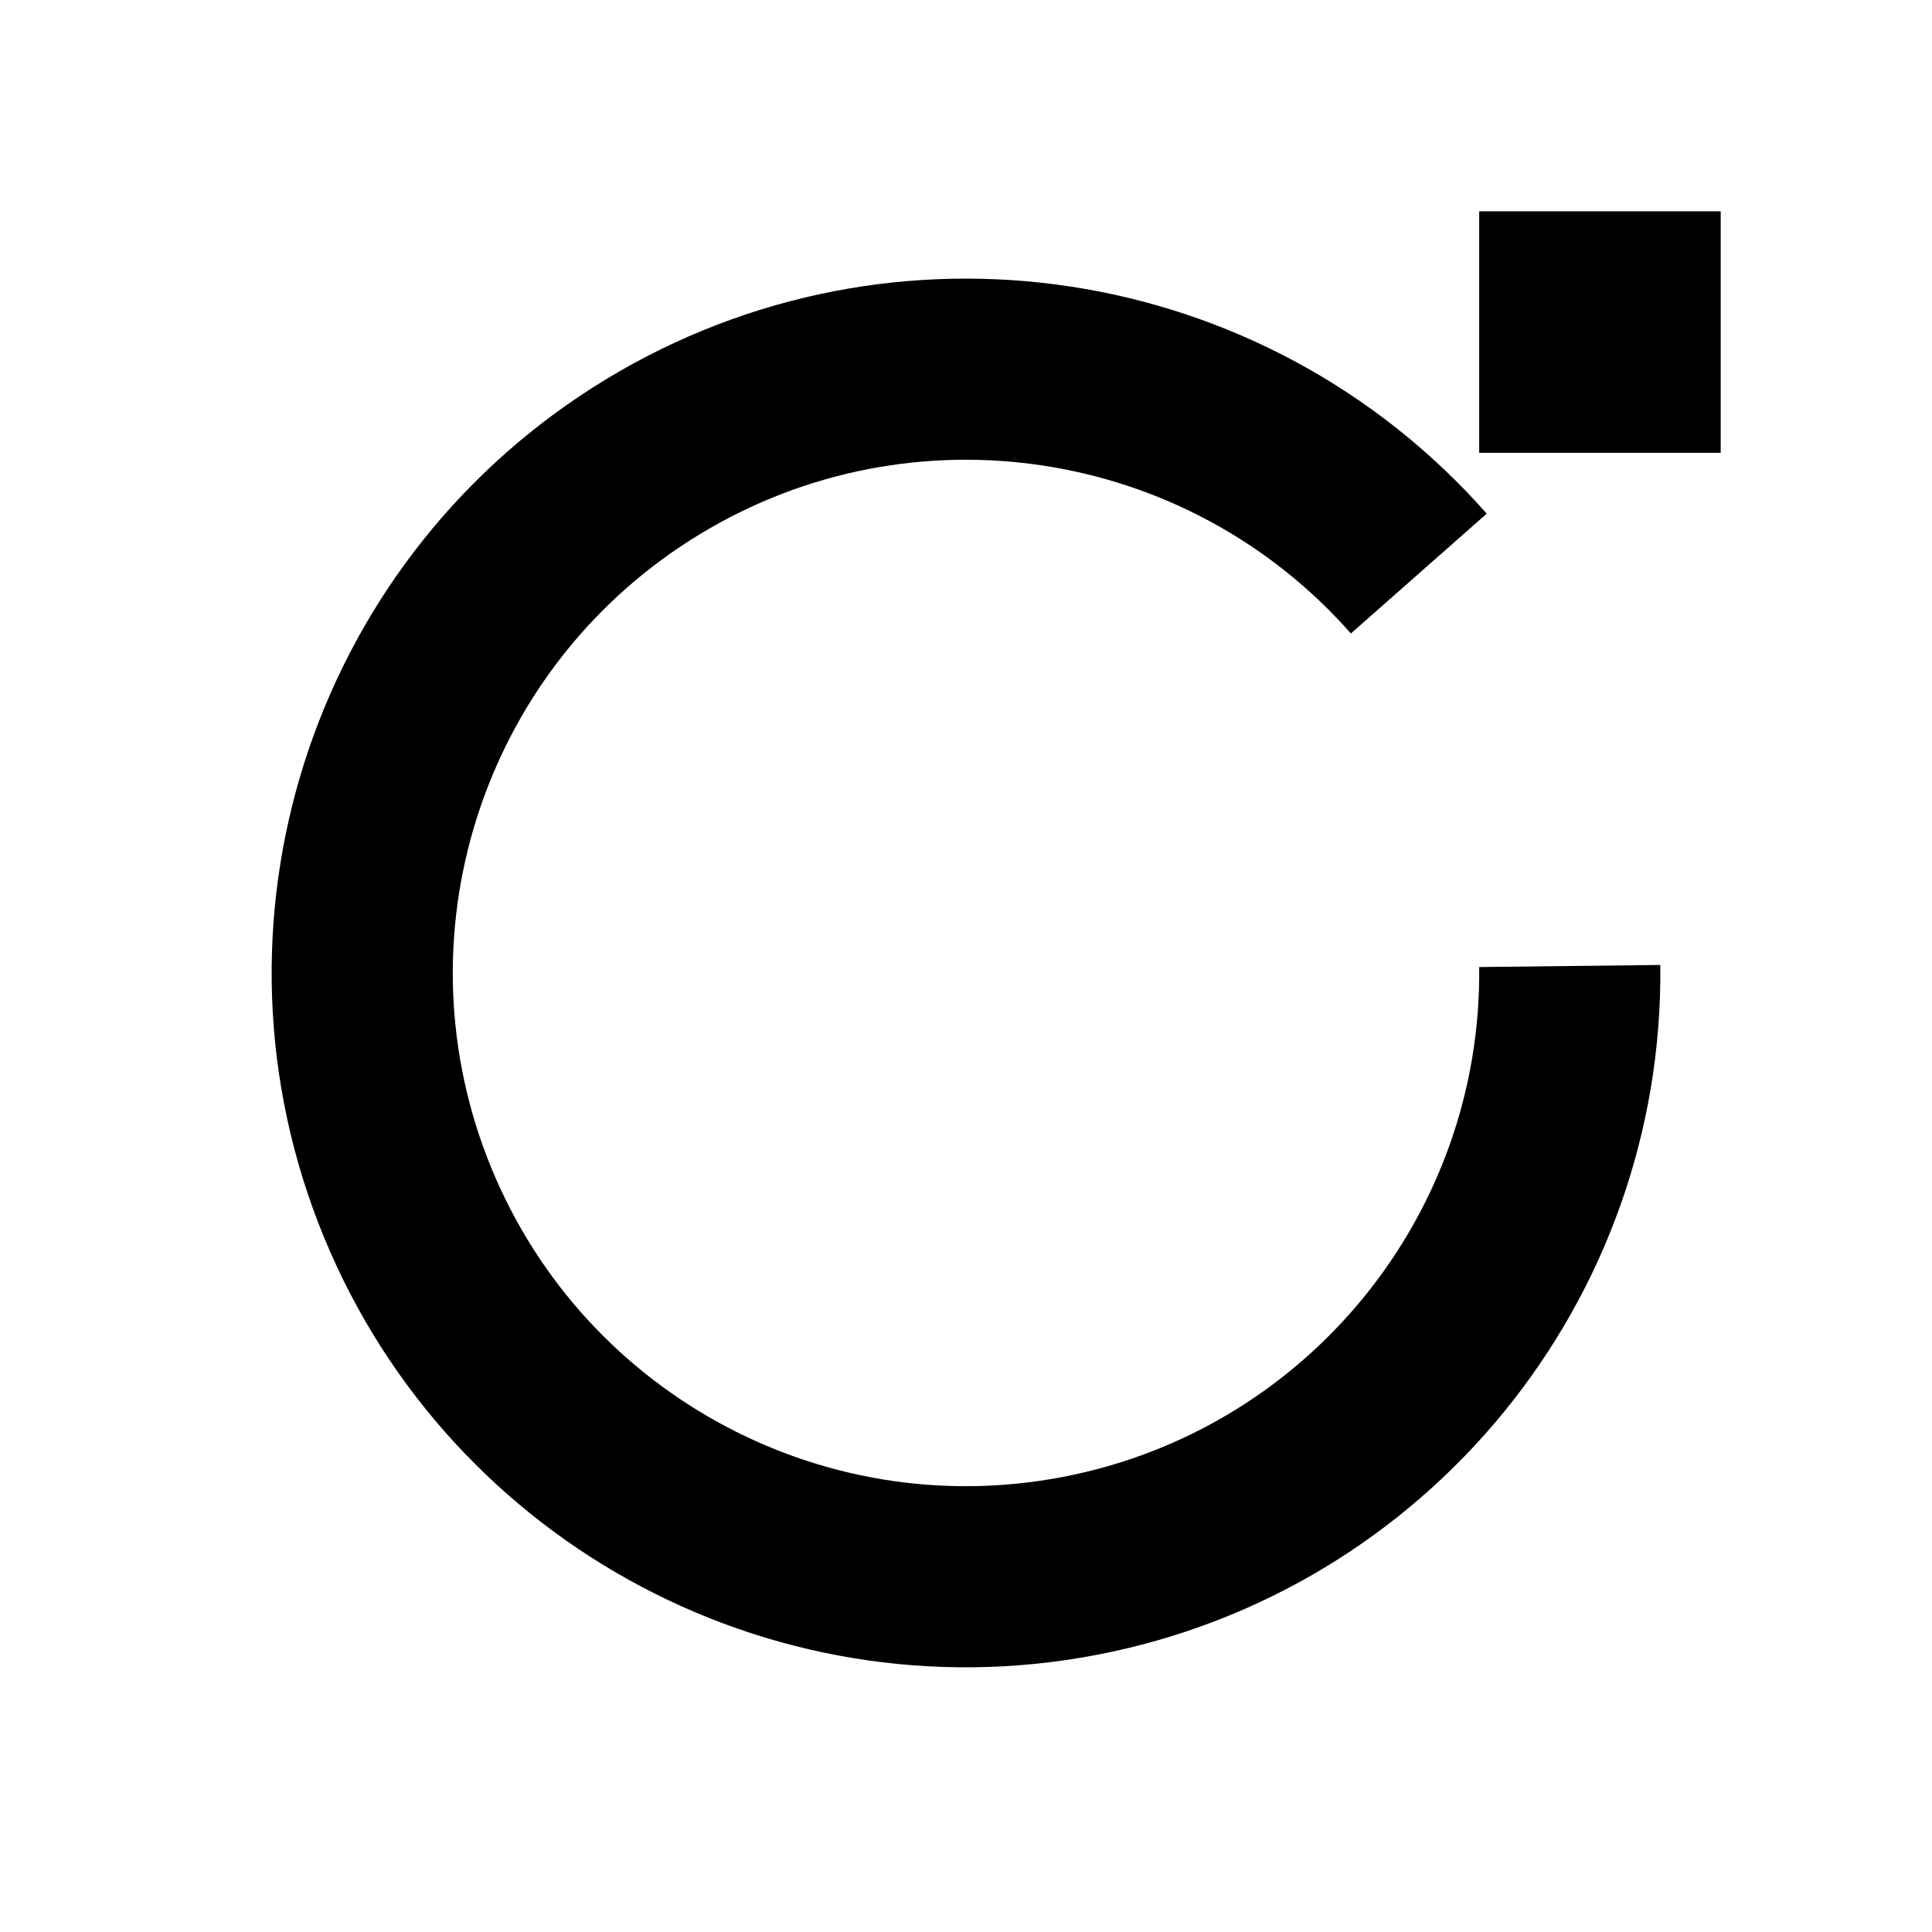
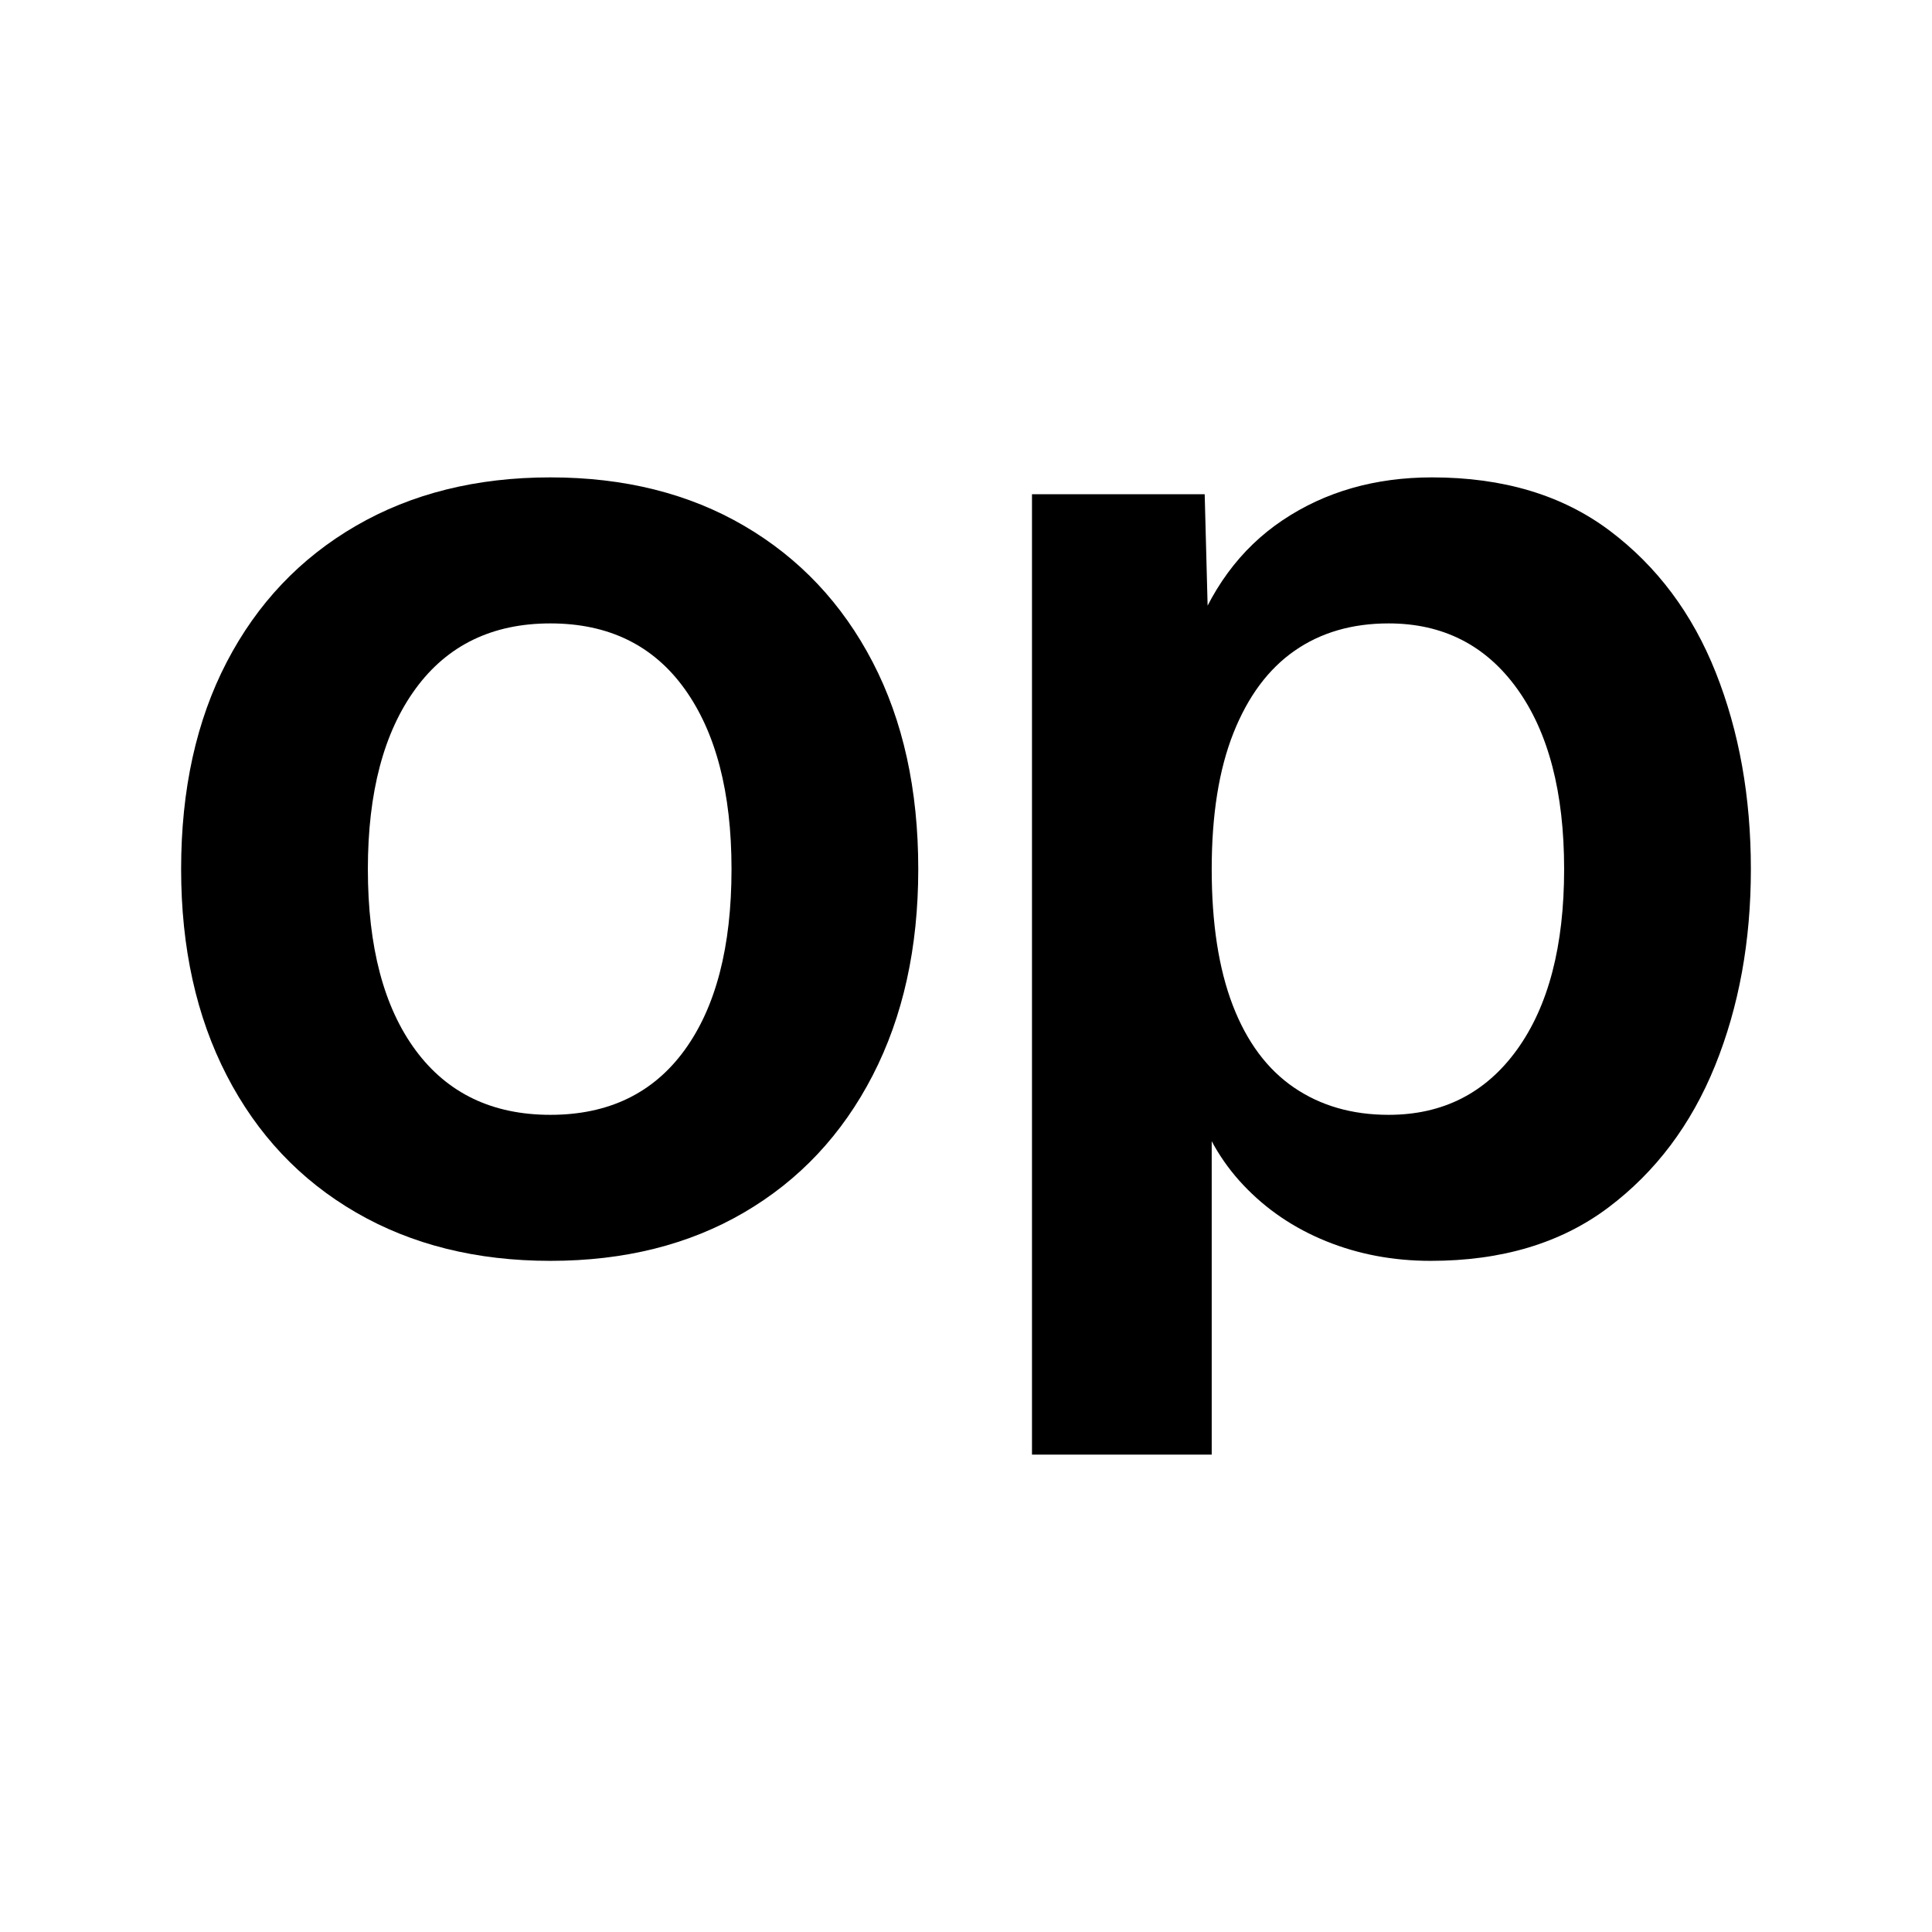
- <svg xmlns="http://www.w3.org/2000/svg" viewBox="0 0 128 128" fill="none">
-   <path d="M94 38A40 40 0 1 0 104 64" stroke="currentColor" stroke-width="12" stroke-linecap="butt" />
-   <path d="M98 14h16v16H98z" fill="currentColor" />
+ <svg xmlns="http://www.w3.org/2000/svg" width="128" height="128" viewBox="0 0 128 128">
+   <g fill="currentColor">
+     <g transform="translate(8.37209 82.4186) scale(0.093023 -0.093023)">
+       <path d="M302 -12Q223 -12 163.5 22.5Q104 57 71.5 120.0Q39 183 39 267Q39 352 71.5 414.5Q104 477 163.5 511.5Q223 546 302 546Q381 546 440.0 511.5Q499 477 531.5 414.5Q564 352 564 267Q564 183 531.5 120.0Q499 57 440.0 22.5Q381 -12 302 -12ZM302 92Q364 92 397.5 138.0Q431 184 431 267Q431 349 397.5 395.5Q364 442 302 442Q240 442 206.0 395.5Q172 349 172 267Q172 184 206.0 138.0Q240 92 302 92Z" transform="translate(0 0)" />
+       <path d="M70 -150V534H193L196 420L183 426Q203 485 248.5 515.5Q294 546 355 546Q431 546 481.5 508.0Q532 470 557.0 407.0Q582 344 582 267Q582 190 556.5 127.0Q531 64 480.5 26.0Q430 -12 354 -12Q314 -12 279.5 2.0Q245 16 220.5 42.0Q196 68 186 103L198 113V-150ZM324 92Q382 92 415.5 138.5Q449 185 449 267Q449 349 415.5 395.5Q382 442 324 442Q285 442 257.0 422.5Q229 403 213.5 364.0Q198 325 198 267Q198 209 213.0 170.0Q228 131 256.5 111.5Q285 92 324 92Z" transform="translate(575.0 0)" />
+     </g>
+   </g>
</svg>
